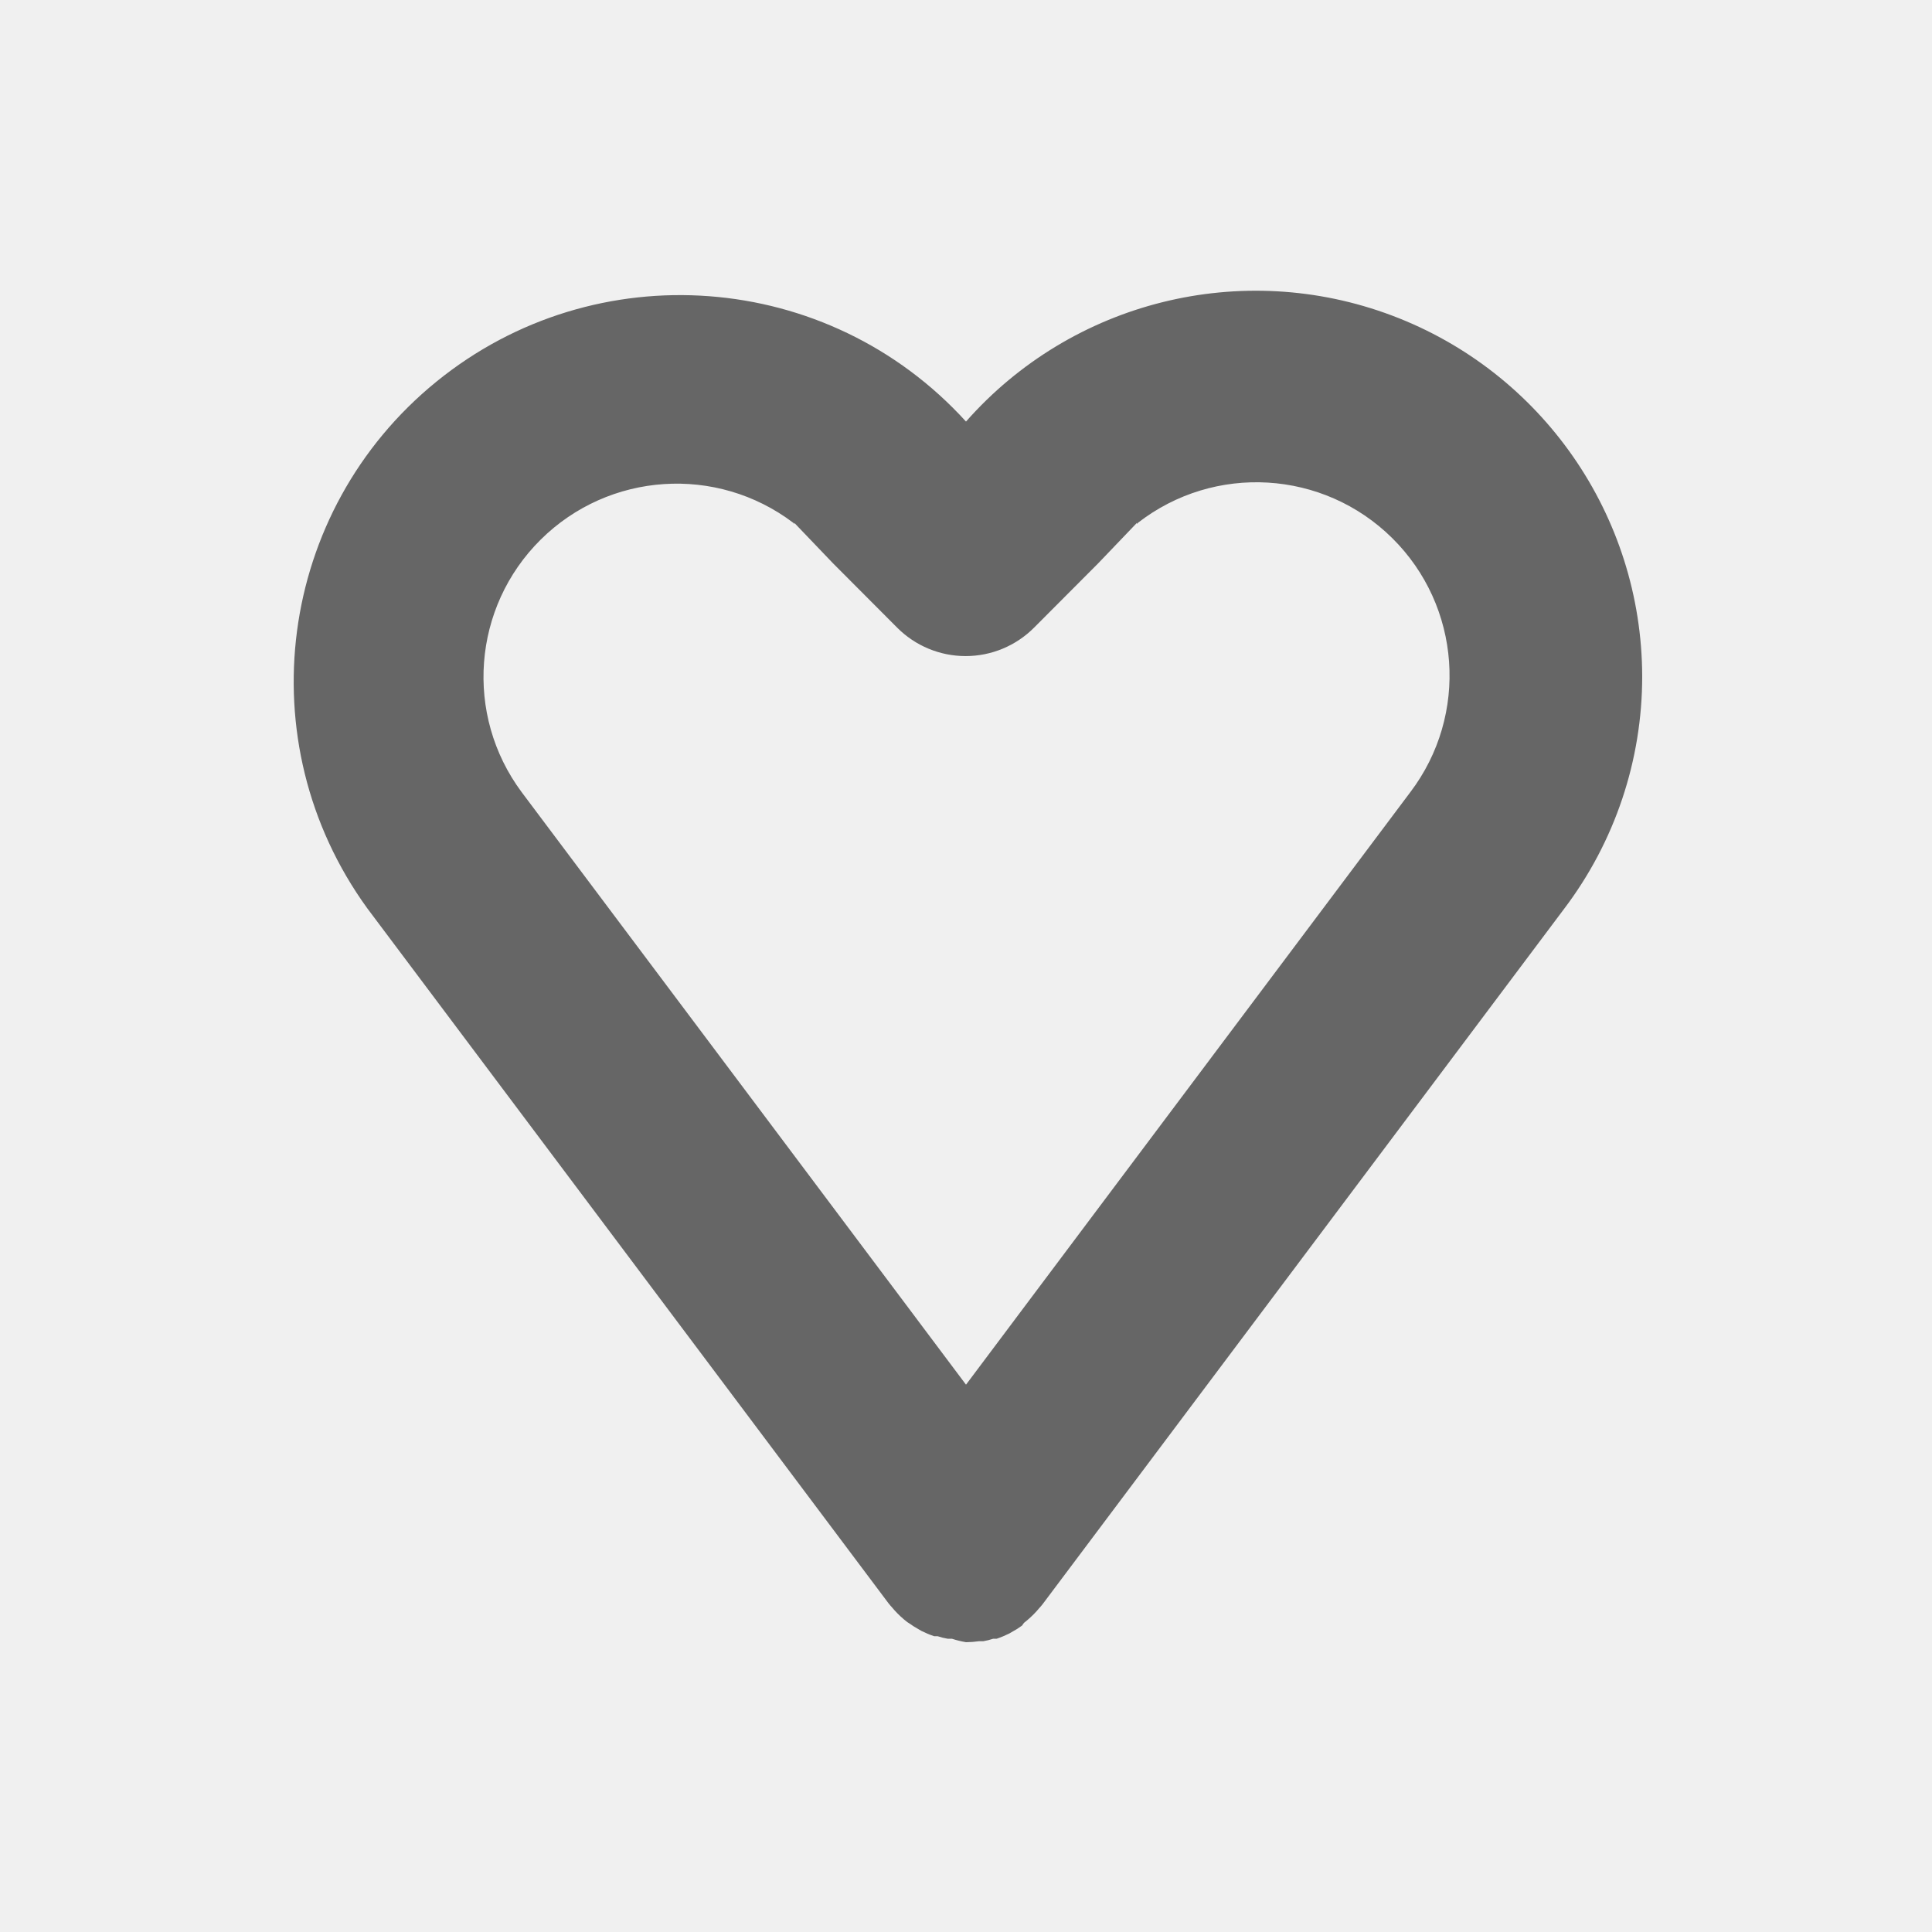
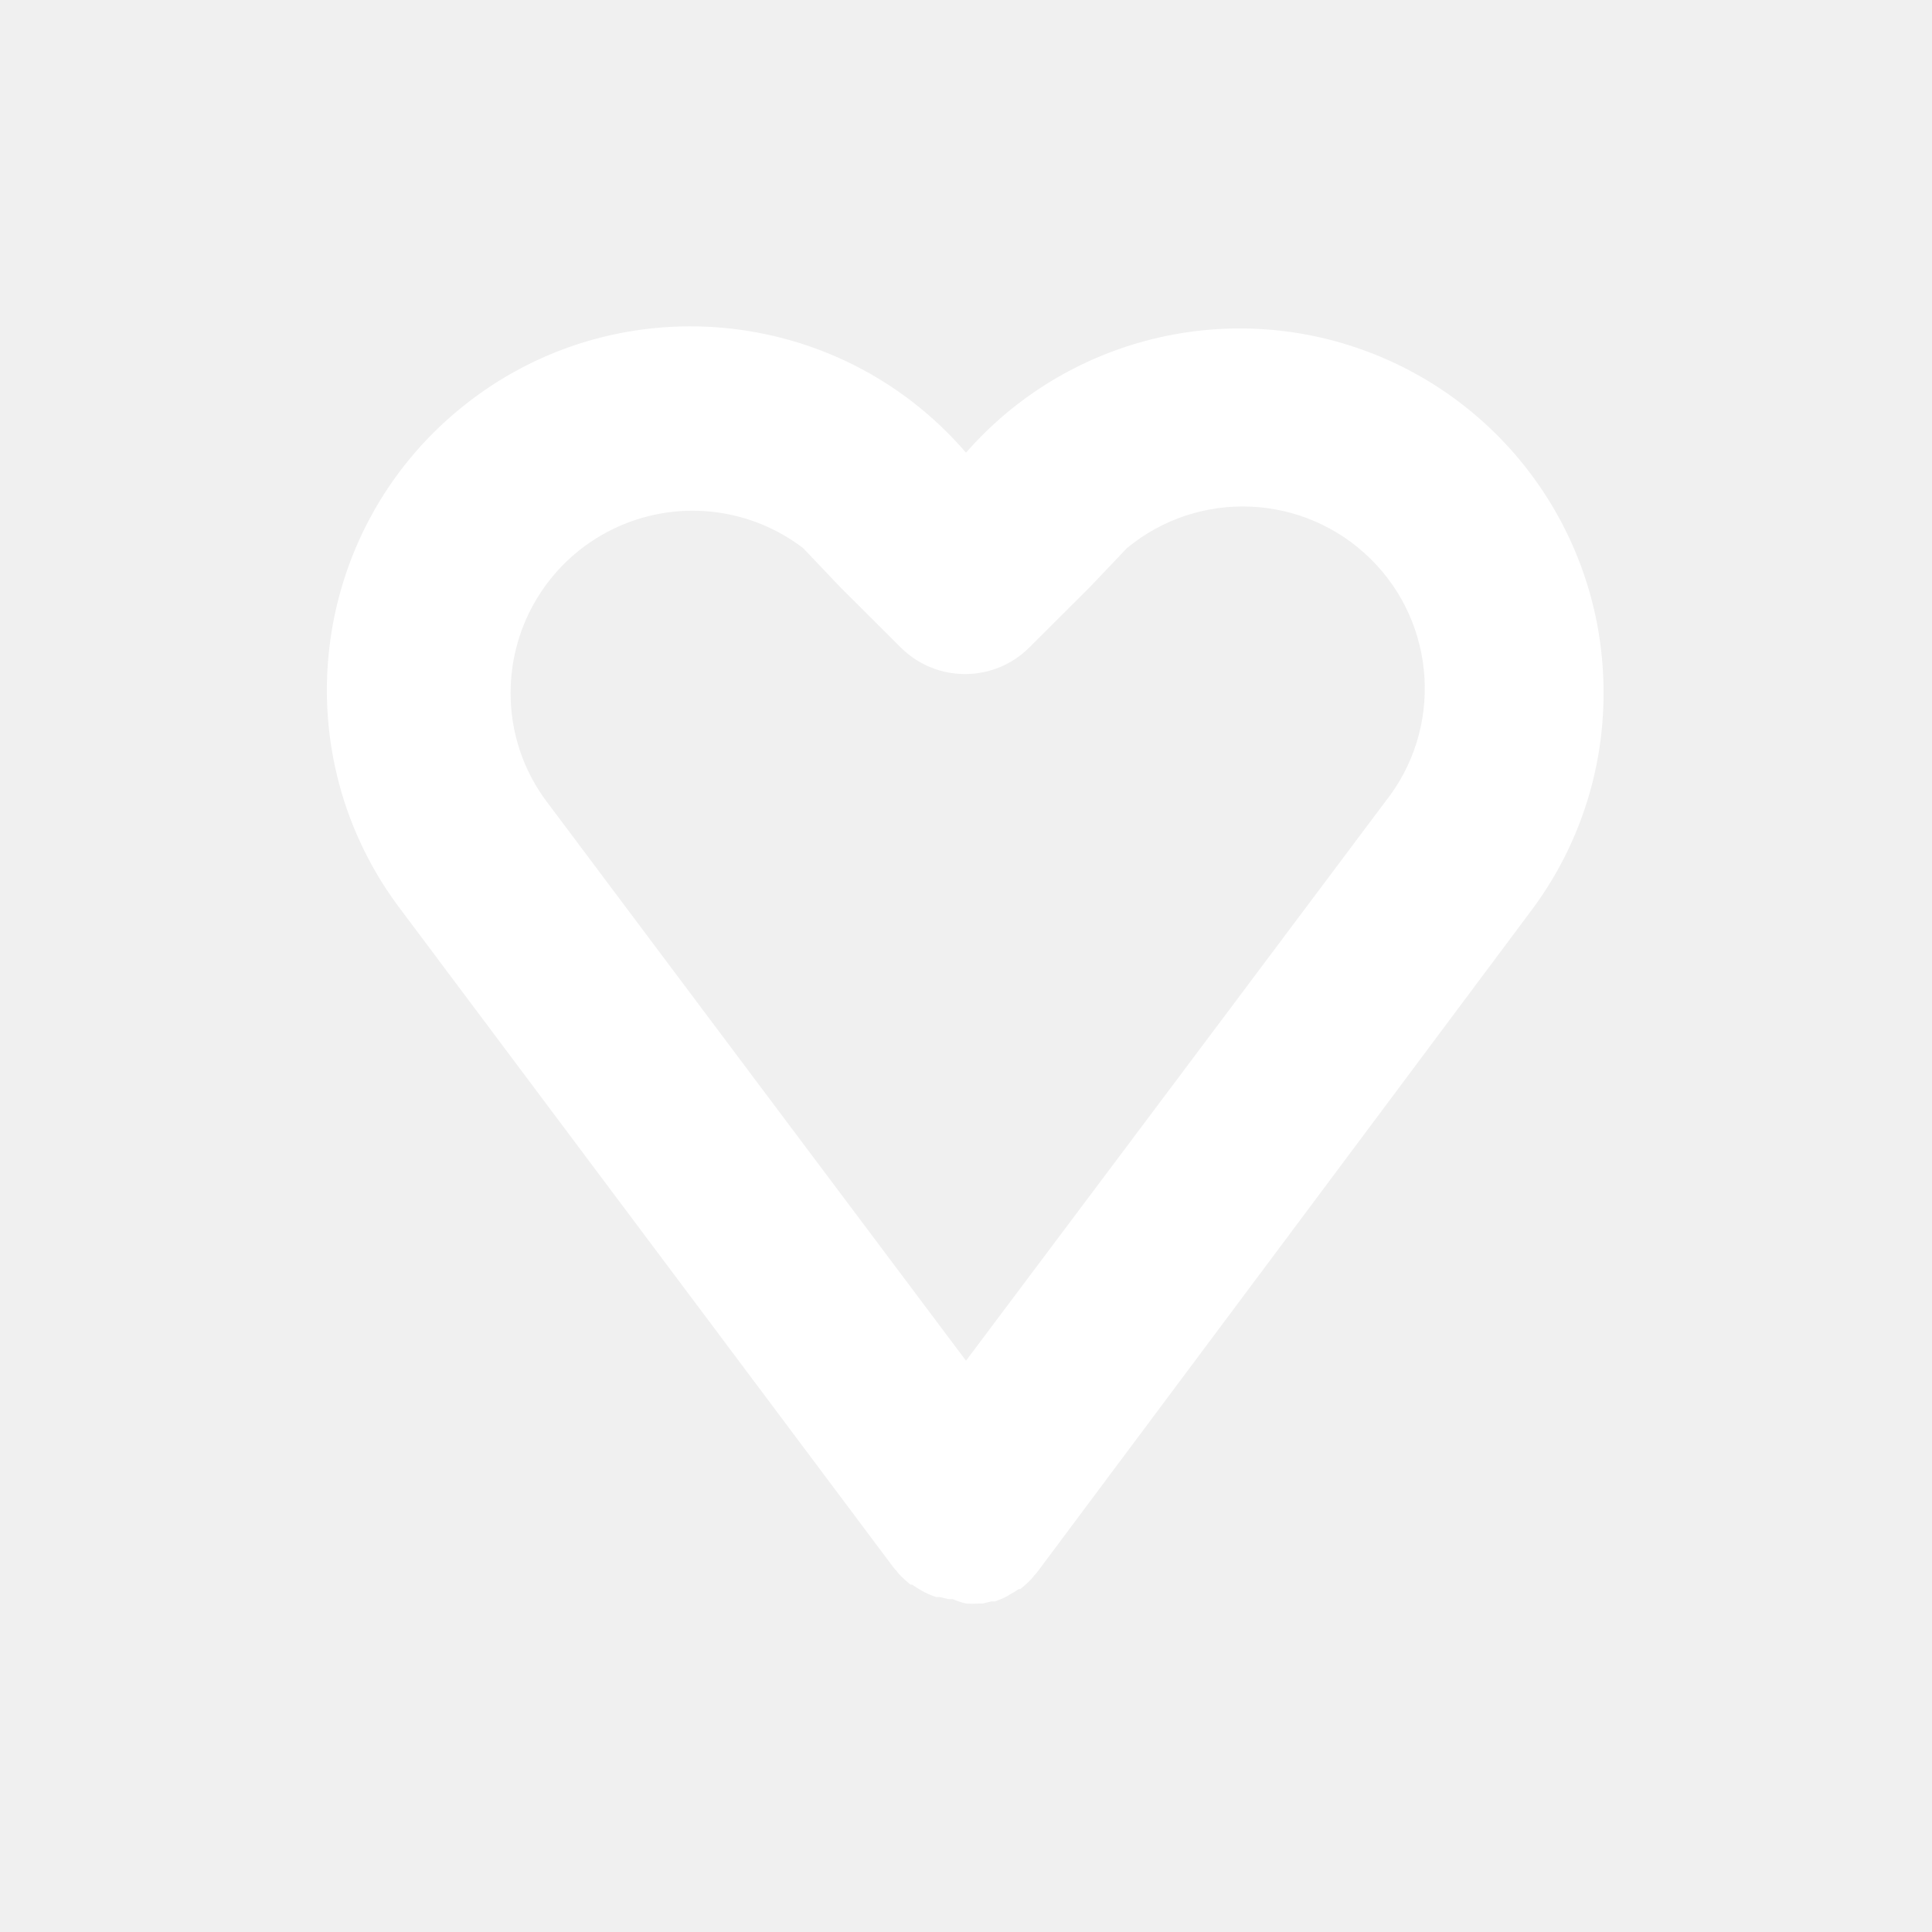
- <svg xmlns="http://www.w3.org/2000/svg" id="Like" viewBox="0 0 100 100">
+ <svg xmlns="http://www.w3.org/2000/svg" viewBox="0 0 100 100">
  <defs>
-     <style>.cls-1{fill:#666;}.cls-2{fill:none;}</style>
+     <style>.cls-1{fill:#fff;}.cls-2{fill:none;}</style>
  </defs>
-   <path id="Like-2" data-name="Like" class="cls-1" d="M85,235a20,20,0,0,0-35-13.18A20,20,0,0,0,19,247h0l27,36c.06.08.13.15.19.22l.12.14a5.25,5.25,0,0,0,.65.6s0,0,0,0l.08.05a5.35,5.35,0,0,0,.54.34l.12.07a5.24,5.24,0,0,0,.65.27l.18,0a3.3,3.3,0,0,0,.52.13l.22,0A4.91,4.91,0,0,0,50,285h0a4.91,4.91,0,0,0,.67-.05l.22,0a3.3,3.3,0,0,0,.52-.13l.18,0a5.24,5.24,0,0,0,.65-.27l.12-.07a4.42,4.42,0,0,0,.54-.34L53,284s0,0,0,0a5.25,5.25,0,0,0,.65-.6l.12-.14c.06-.07.13-.14.19-.22l27-36h0A19.91,19.91,0,0,0,85,235Zm-12,6L62.62,254.84,50,271.67,37.38,254.84,27,241a10,10,0,0,1,14.06-13.94l.06.06,0-.05,0,0s0,0,0,0l2,2.09,3.32,3.33a5,5,0,0,0,7.08,0l3.32-3.33,2-2.09s0,0,0,0l0,0,0,.05.06-.06A10,10,0,0,1,73,241Z" transform="translate(0 -200)" />
-   <rect class="cls-2" width="100" height="100" />
+   <g id="NotLiked">
+     <path id="Like" class="cls-1" d="M83,35.86A18.83,18.83,0,0,0,50,23.43,18.82,18.82,0,0,0,20.81,47.17h0L46.23,81.11a1.81,1.81,0,0,0,.18.21,1.34,1.34,0,0,0,.11.14,5.4,5.4,0,0,0,.61.56l0,0,.08,0c.16.11.33.22.51.32l.11.06a4.26,4.26,0,0,0,.62.26l.17,0,.48.11.21,0A4.46,4.46,0,0,0,50,83h0a4.46,4.46,0,0,0,.63,0l.21,0,.48-.11.17,0a4.26,4.26,0,0,0,.62-.26.41.41,0,0,0,.11-.07,4.33,4.33,0,0,0,.51-.31l.08,0,0,0a5.4,5.4,0,0,0,.61-.56,1.34,1.34,0,0,0,.11-.14,1.81,1.81,0,0,0,.18-.21L79.23,47.17h0A18.72,18.72,0,0,0,83,35.86ZM71.69,41.51,61.9,54.57,50,70.43,38.1,54.57,28.31,41.51a9.31,9.31,0,0,1-1.88-5.65,9.42,9.42,0,0,1,15.14-7.49l.06.06-.05-.05,0,0v0l1.9,2,3.14,3.13a4.71,4.71,0,0,0,6.66,0l3.14-3.13,1.9-2v0l0,0-.05.05.06-.06A9.42,9.42,0,0,1,71.69,41.51Z" />
+   </g>
+   <g id="Rectangle">
+     <rect class="cls-2" width="100" height="100" />
+   </g>
</svg>
